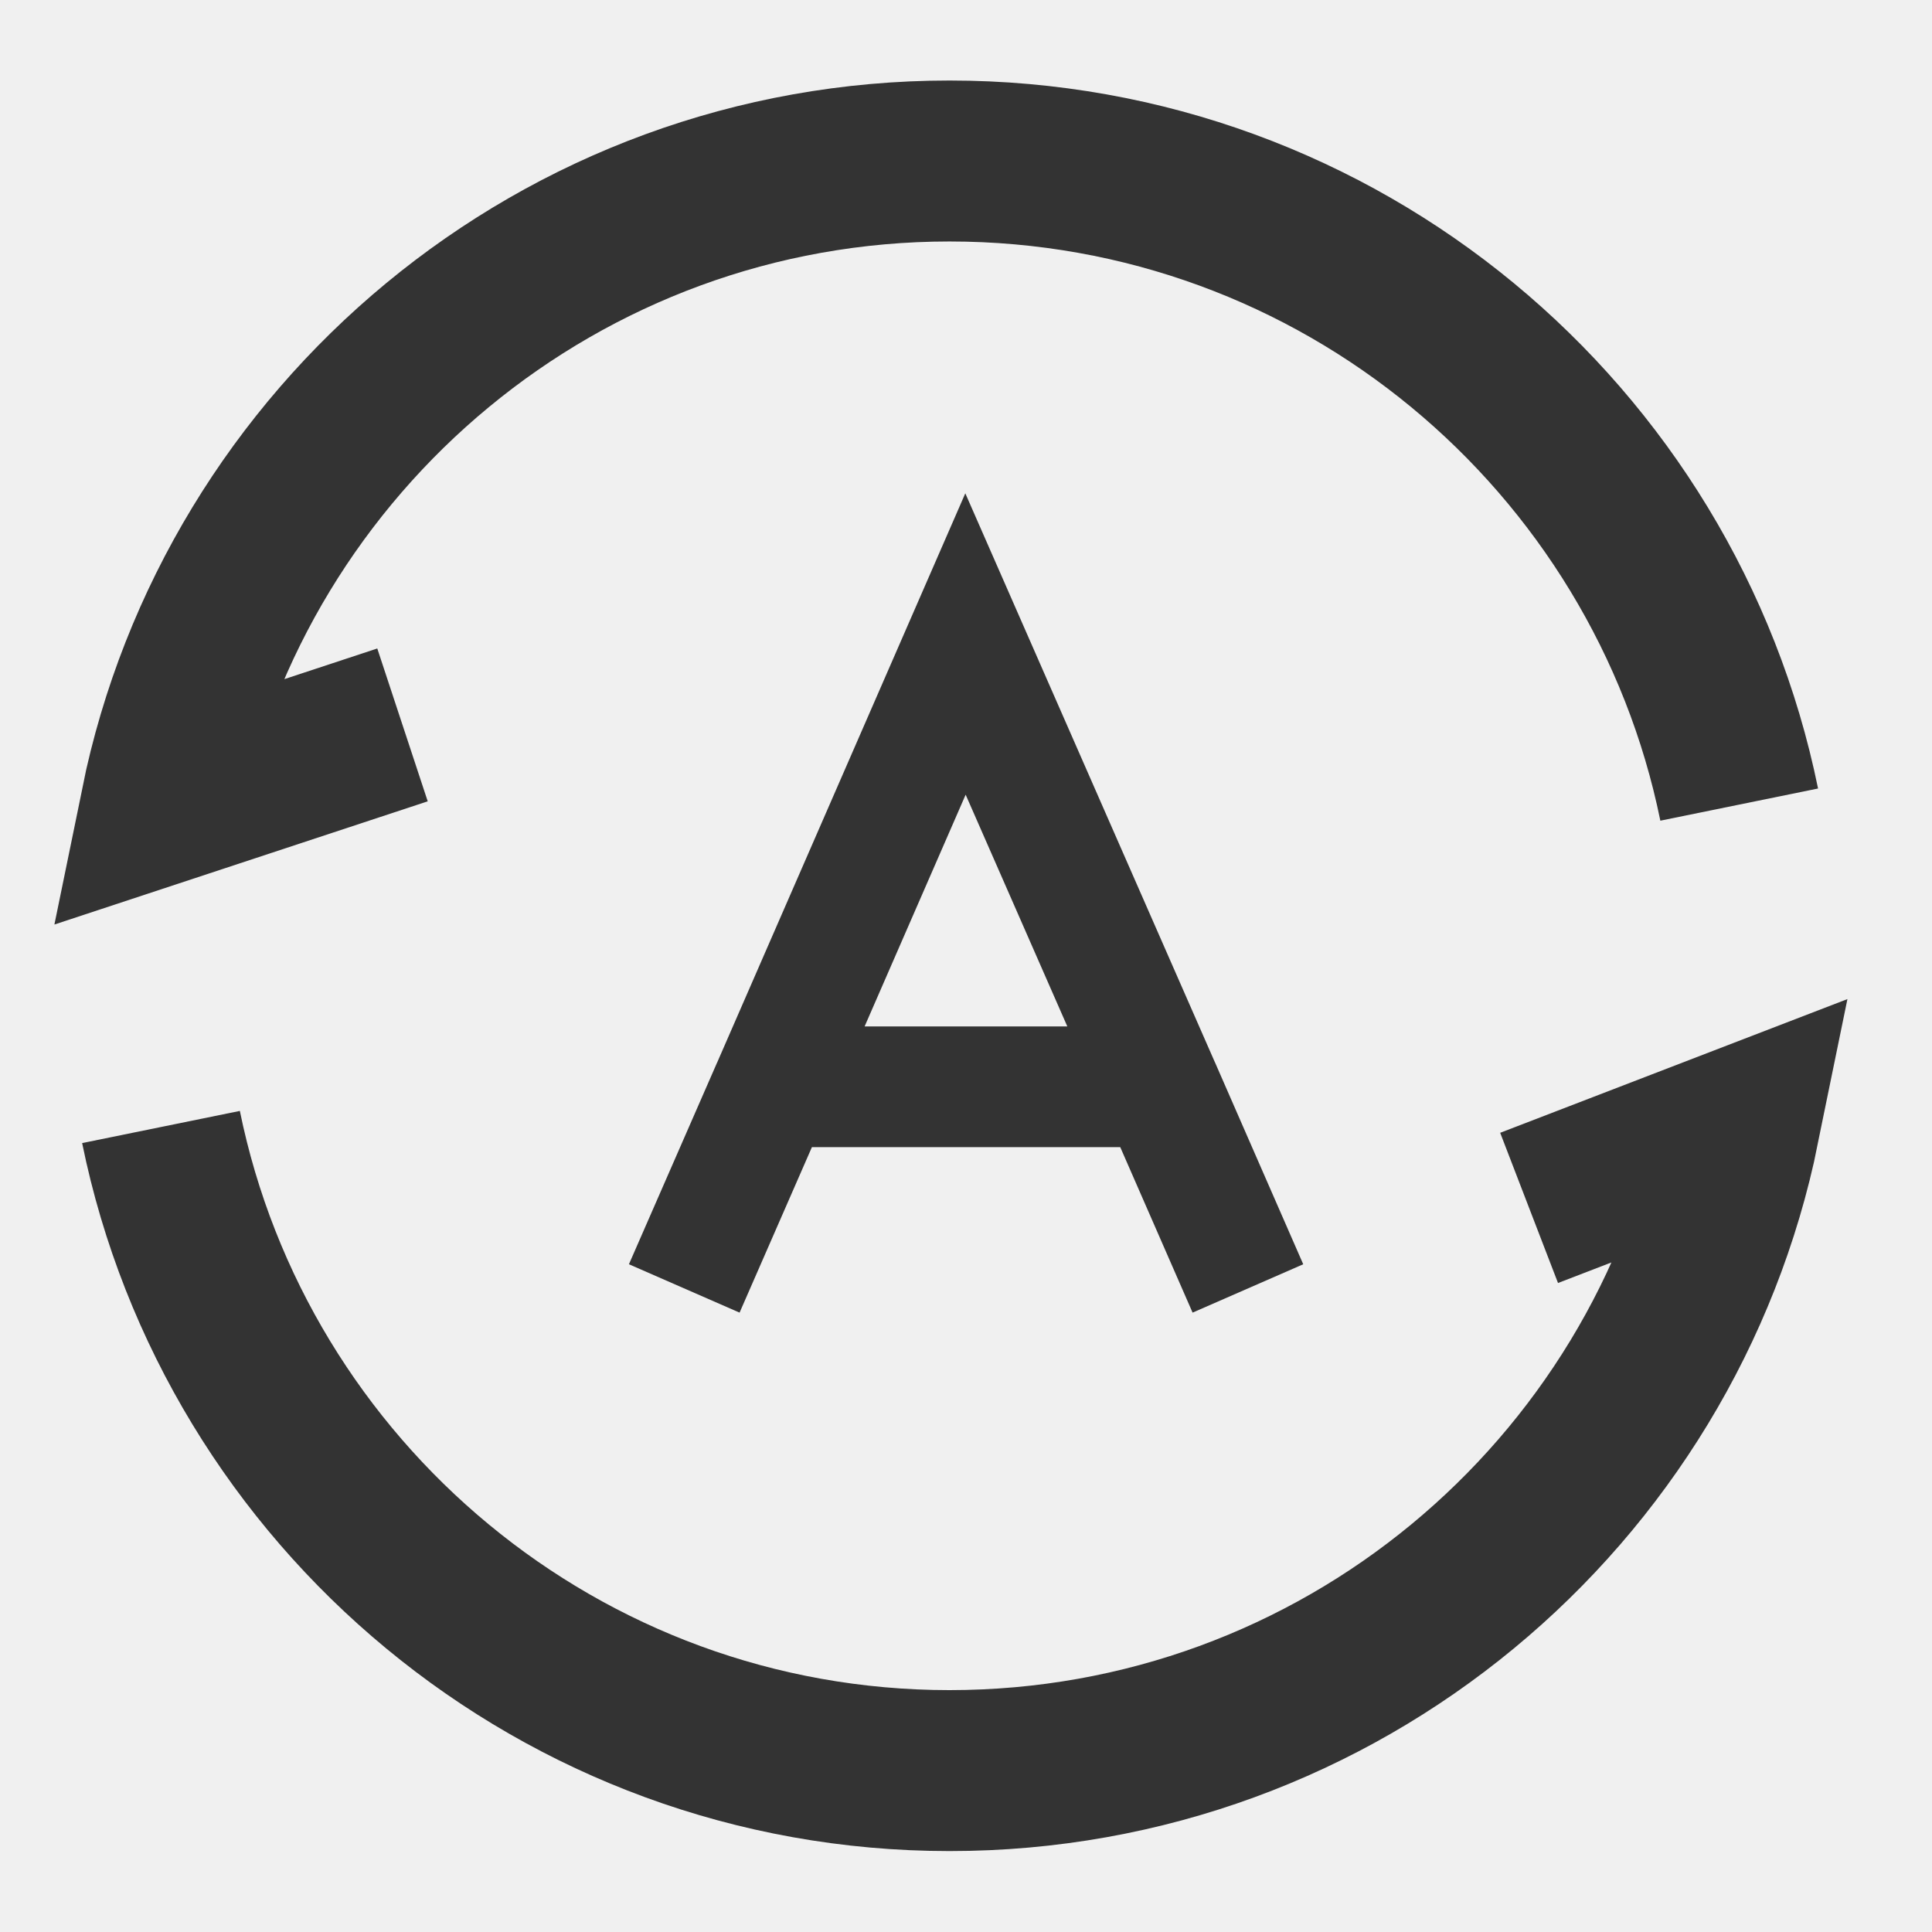
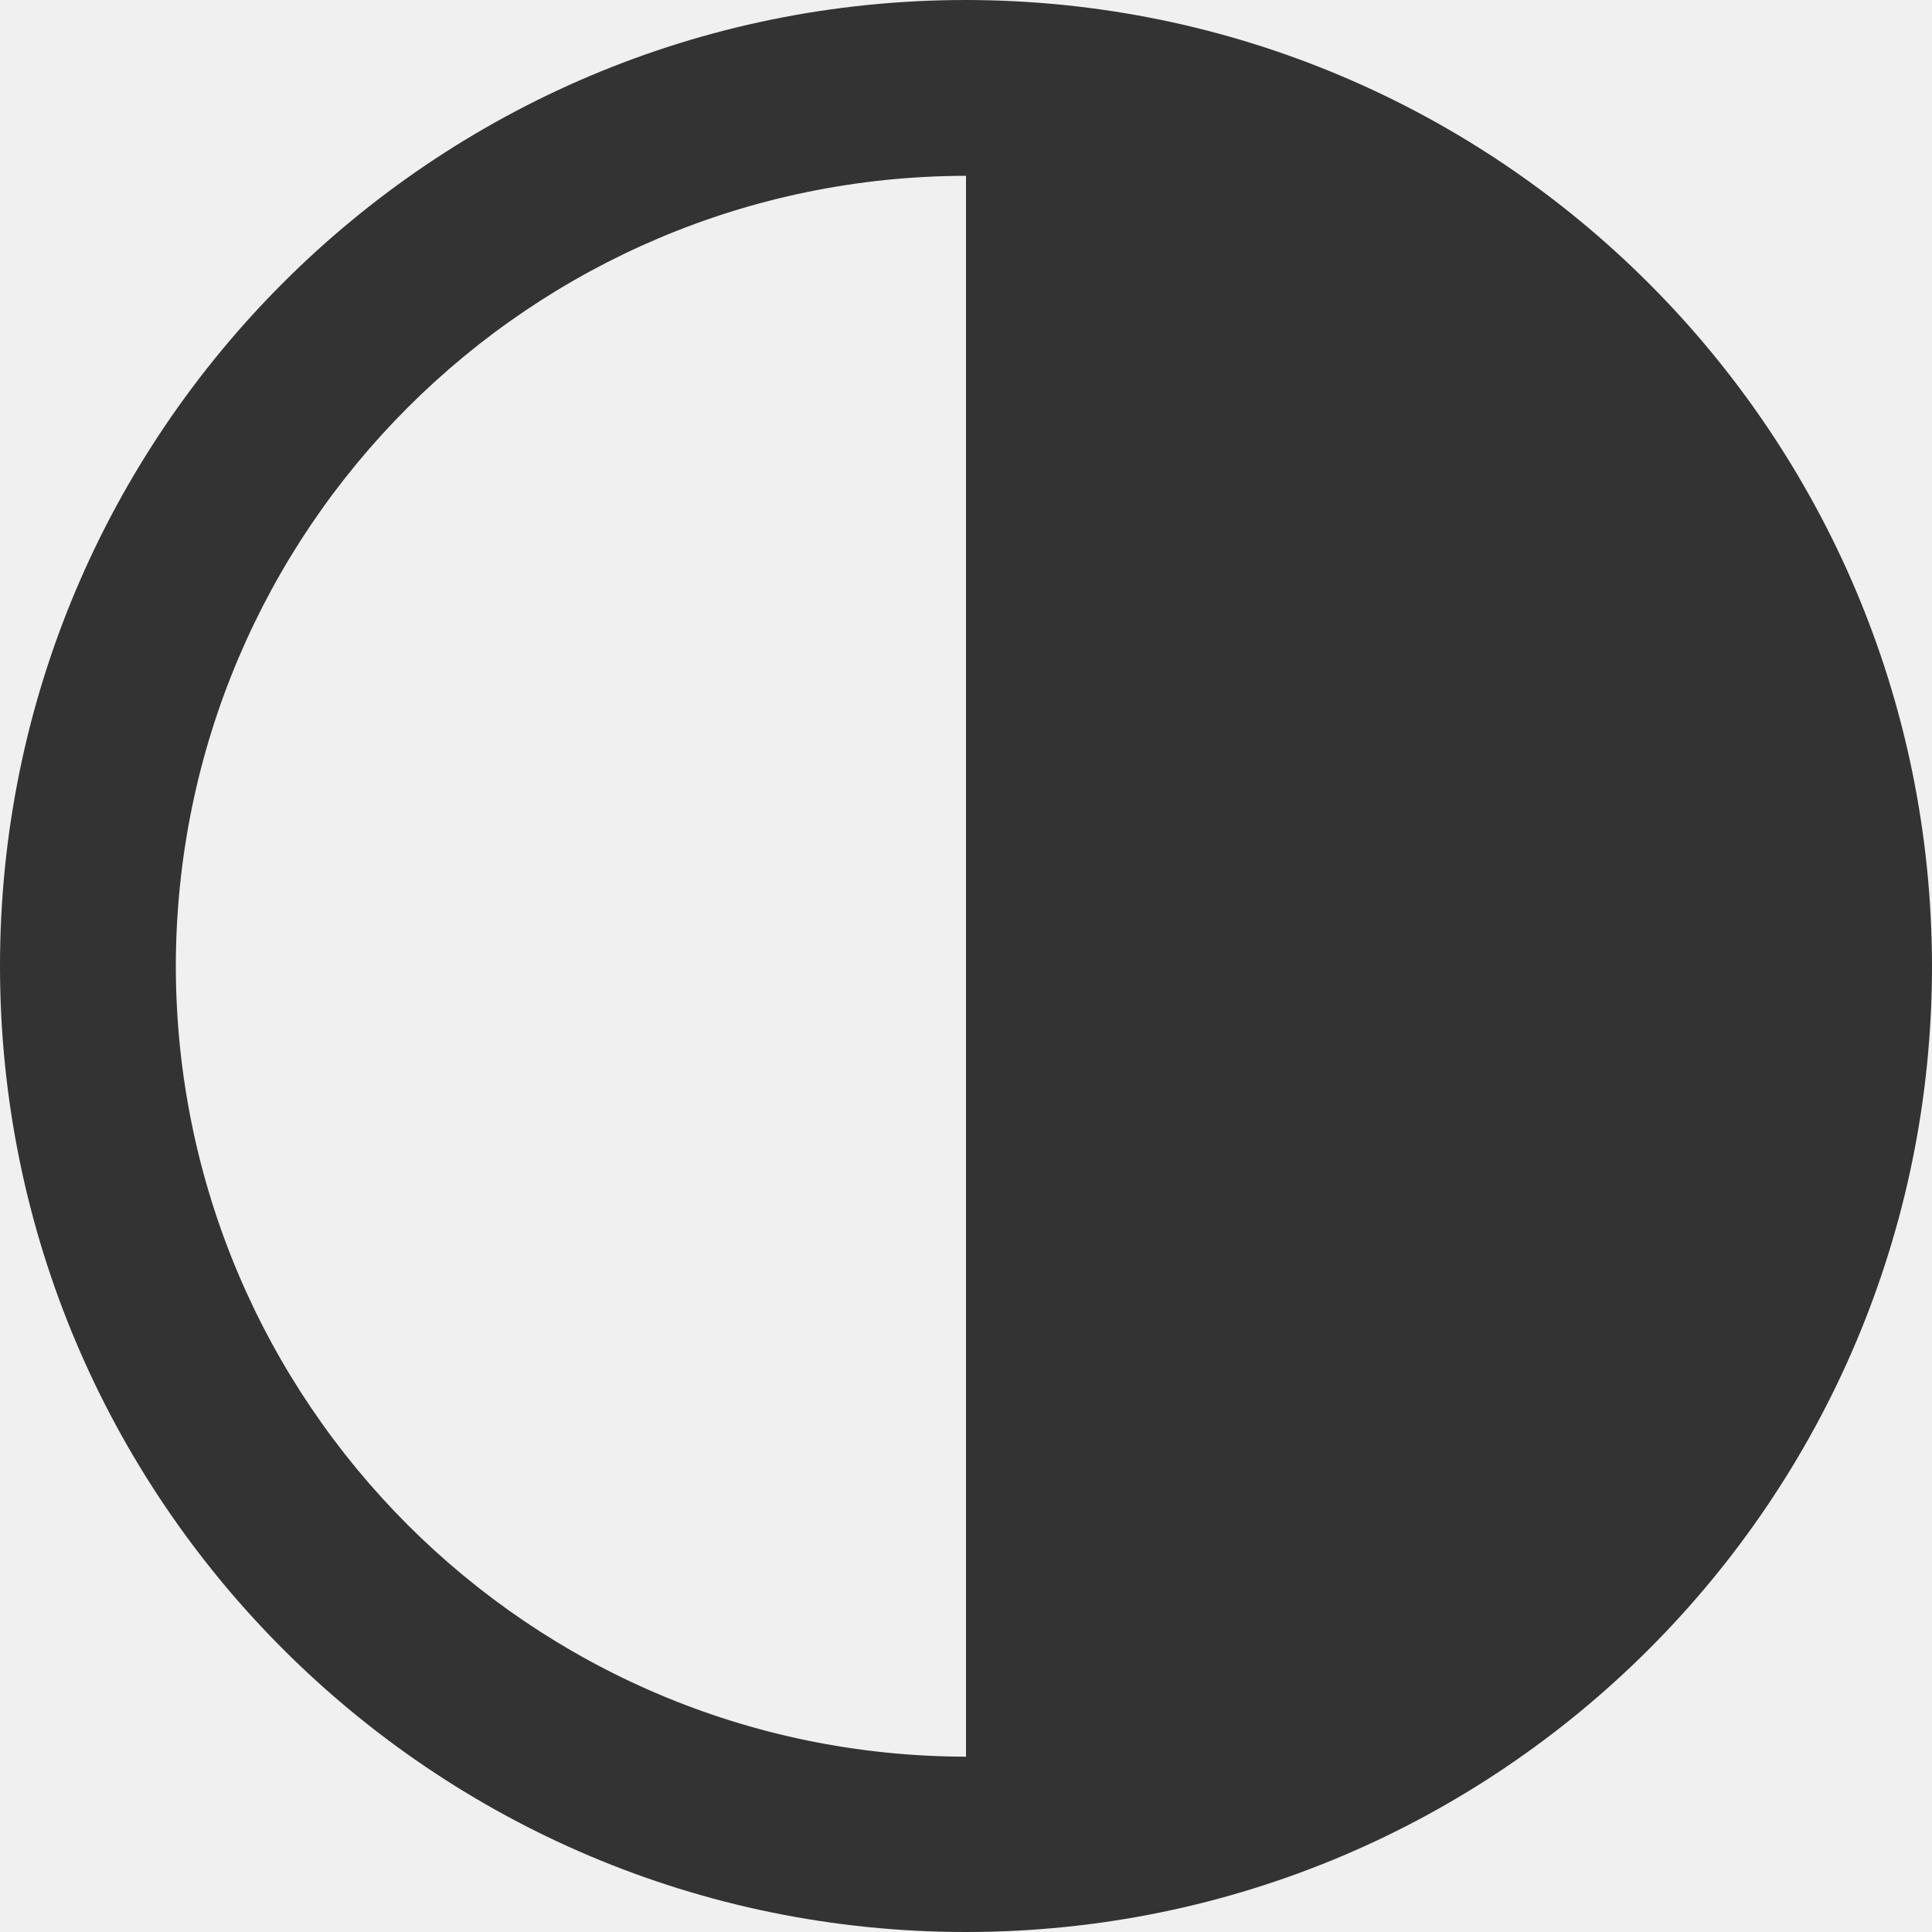
- <svg xmlns="http://www.w3.org/2000/svg" xmlns:xlink="http://www.w3.org/1999/xlink" width="16" height="16" viewBox="0 0 16 16" fill="none">
-   <defs>
-     <rect id="path_0" x="0" y="0" width="16" height="16" />
-   </defs>
-   <g opacity="1" transform="translate(0 0)  rotate(0 8 8)">
-     <mask id="bg-mask-0" fill="white">
-       <use xlink:href="#path_0" />
-     </mask>
-     <g mask="url(#bg-mask-0)">
-       <path id="分组 1" style="stroke:#333333; stroke-width:1; stroke-opacity:1; stroke-dasharray:0 0" transform="translate(5.666667 5.333333)  rotate(0 2.33375 2.666667)" d="M0 5.337L0.73 3.667 M4.668 5.337L3.938 3.667 M0.729 3.67L2.329 0L3.939 3.67 M0.729 3.667L3.939 3.667 " />
-       <path id="路径 5" style="stroke:#333333; stroke-width:1.333; stroke-opacity:1; stroke-dasharray:0 0" transform="translate(1.333333 1.333333)  rotate(0 6.533317 2.666667)" d="M13.07,5.33C12.45,2.29 9.76,0 6.53,0C3.31,0 0.62,2.29 0,5.33L2,4.67 " />
-       <path id="路径 6" style="stroke:#333333; stroke-width:1.333; stroke-opacity:1; stroke-dasharray:0 0" transform="translate(1.333333 9.333333)  rotate(0 6.533317 2.666667)" d="M0,0C0.62,3.04 3.31,5.33 6.53,5.33C9.76,5.33 12.45,3.04 13.07,0L11.33,0.67 " />
-     </g>
+ <svg xmlns="http://www.w3.org/2000/svg" height="16" viewBox="0 0 16 16" width="16">
+   <clipPath id="a">
+     <path d="m8 0c4.416.005 7.995 3.584 8 8 0 4.418-3.582 8-8 8s-8-3.582-8-8 3.582-8 8-8zm0 1.456c-3.612.006-6.538 2.932-6.544 6.544.004 3.613 2.931 6.542 6.544 6.548z" />
+   </clipPath>
+   <g clip-path="url(#a)">
+     <path d="m0 0h16v16h-16z" fill="#333" />
  </g>
</svg>
